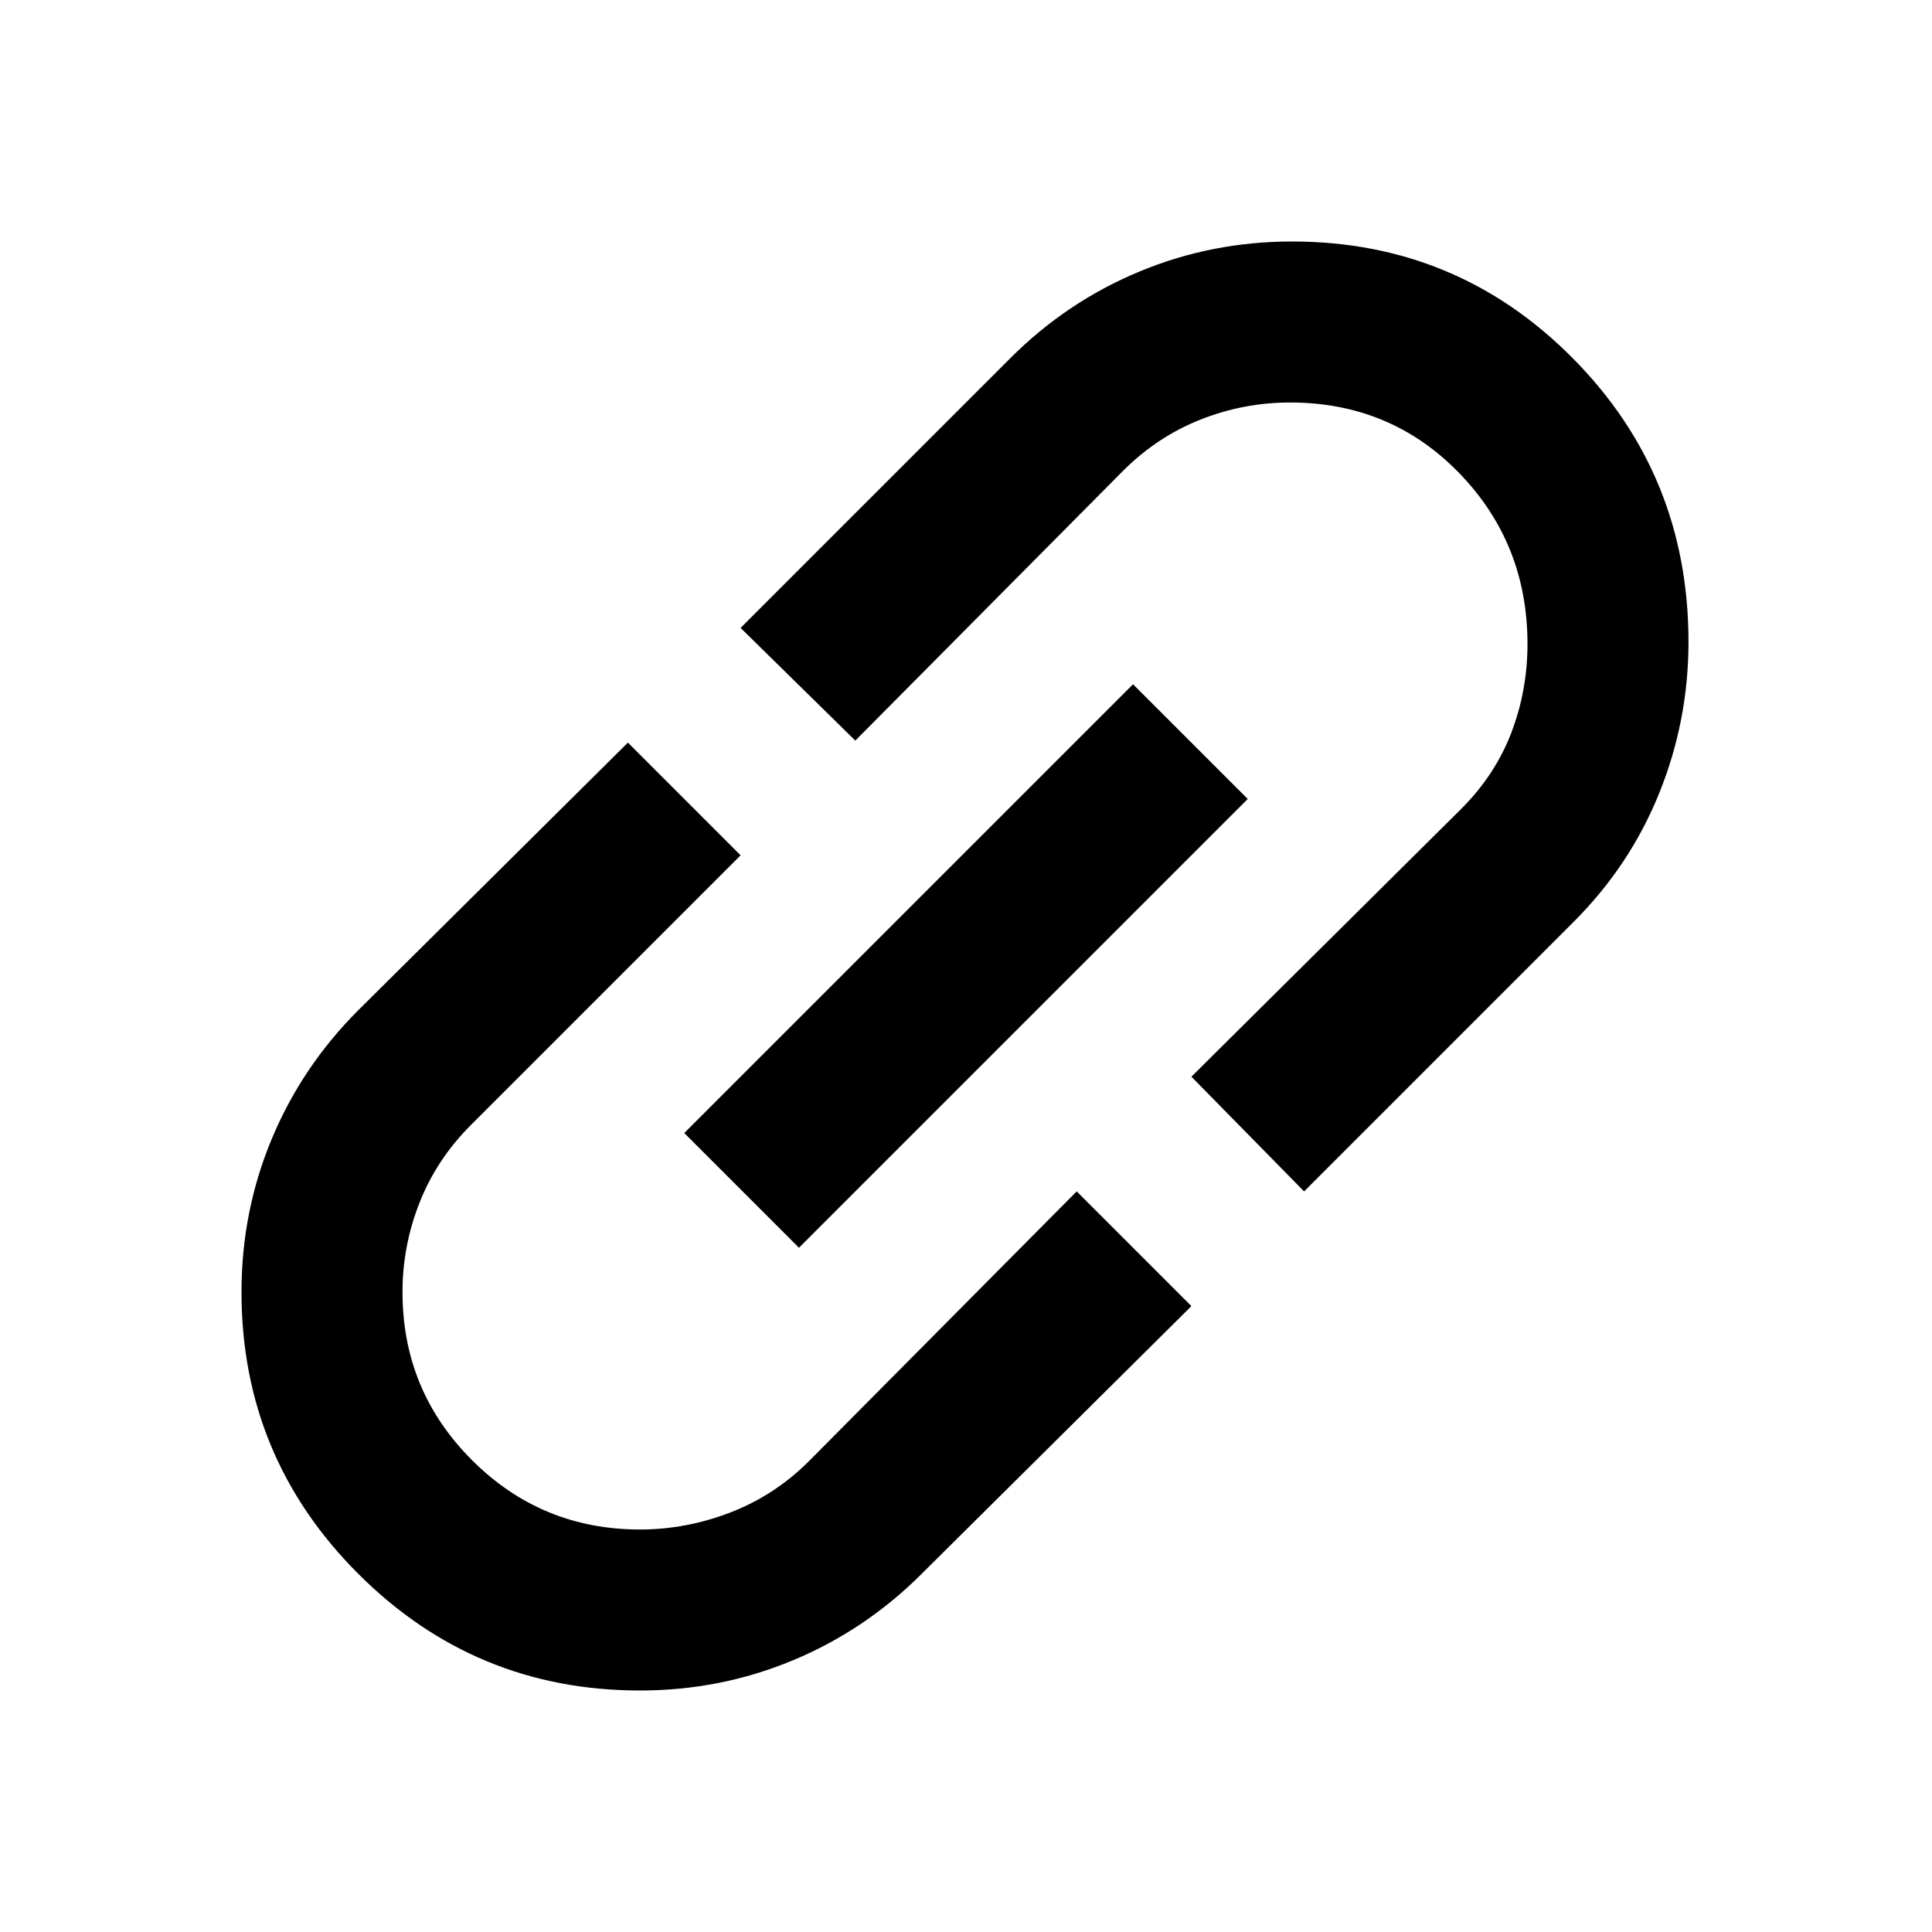
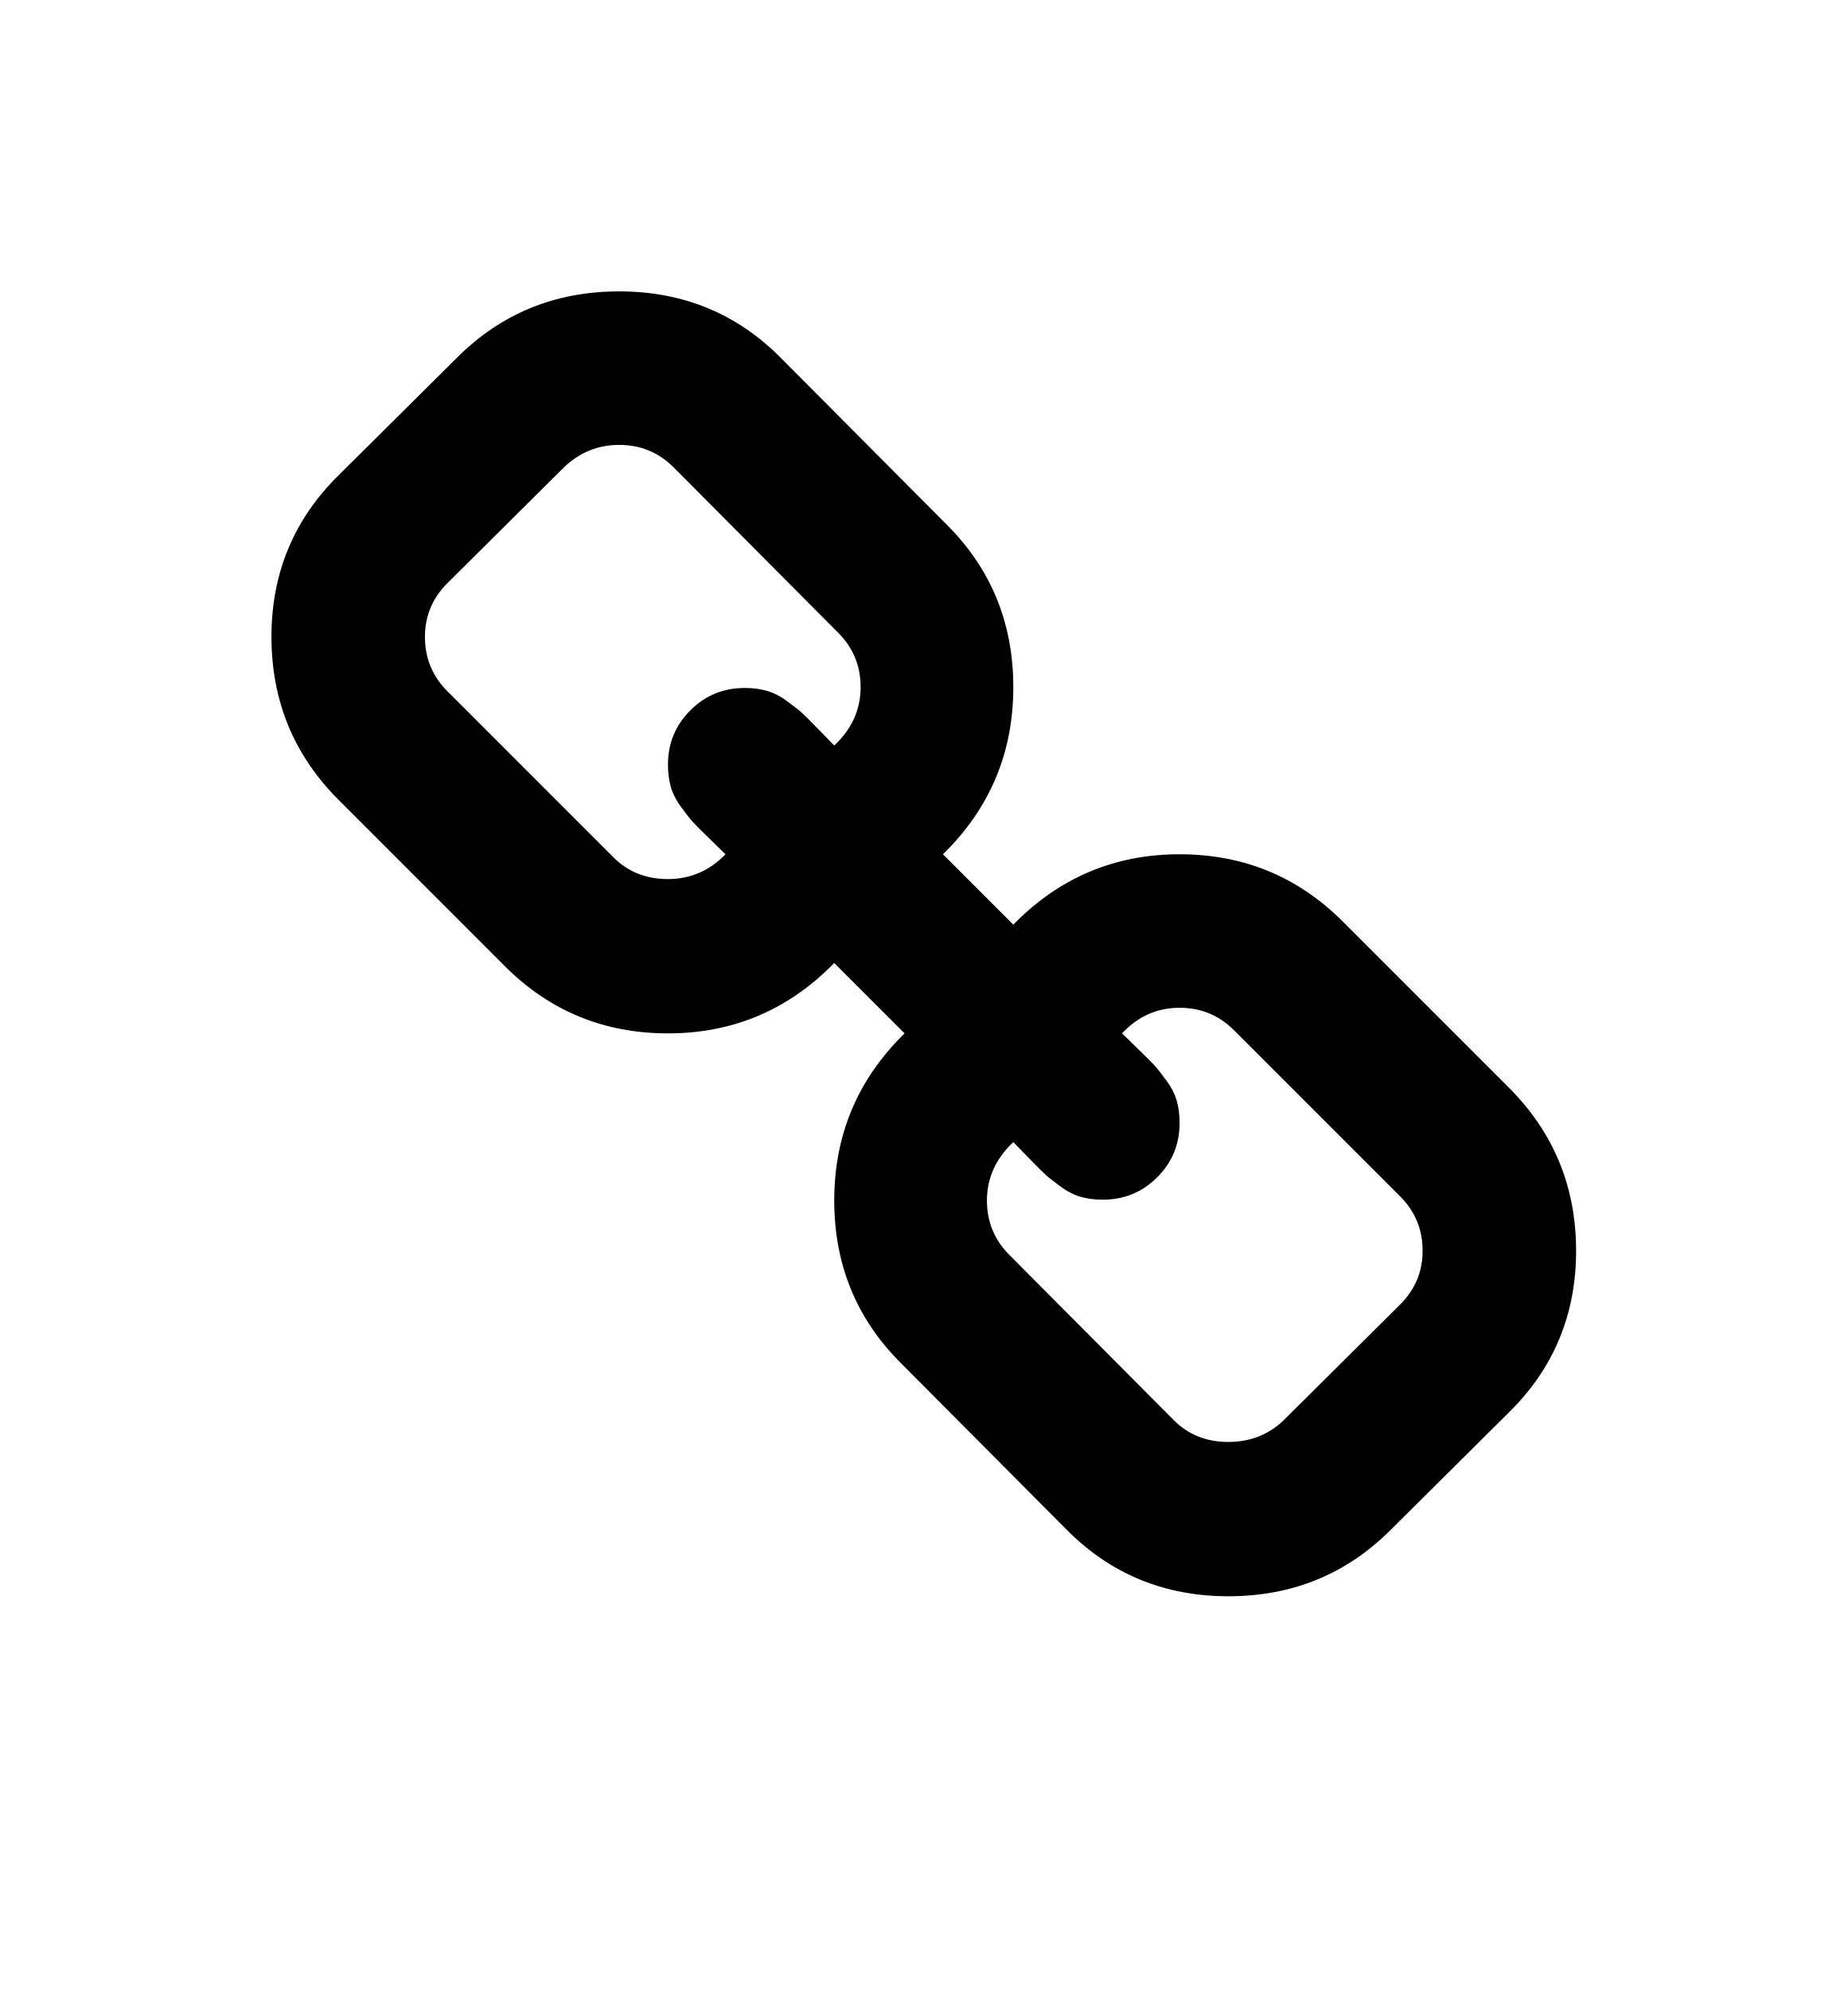
- <svg xmlns="http://www.w3.org/2000/svg" height="24" viewBox="0 -960 960 960" width="24">
-   <path d="M318-120q-82 0-140-58t-58-140q0-40 15-76t43-64l134-133 56 56-134 134q-17 17-25.5 38.5T200-318q0 49 34.5 83.5T318-200q23 0 45-8.5t39-25.5l133-134 57 57-134 133q-28 28-64 43t-76 15Zm79-220-57-57 223-223 57 57-223 223Zm251-28-56-57 134-133q17-17 25-38t8-44q0-50-34-85t-84-35q-23 0-44.5 8.5T558-726L425-592l-57-56 134-134q28-28 64-43t76-15q82 0 139.5 58T839-641q0 39-14.5 75T782-502L648-368Z" />
+ <svg xmlns="http://www.w3.org/2000/svg" viewBox="-323.56 -348.44 2311.11 2488.89">
+   <path transform="matrix(1 0 0 -1 0 1536)" d="M1456 320Q1456 360 1428 388L1220 596Q1192 624 1152 624Q1110 624 1080 592Q1083 589 1099.0 573.5Q1115 558 1120.5 552.0Q1126 546 1135.5 533.0Q1145 520 1148.5 507.5Q1152 495 1152 480Q1152 440 1124.0 412.0Q1096 384 1056 384Q1041 384 1028.5 387.5Q1016 391 1003.0 400.5Q990 410 984.0 415.5Q978 421 962.5 437.0Q947 453 944 456Q911 425 911 383Q911 343 939 315L1145 108Q1172 81 1213 81Q1253 81 1281 107L1428 253Q1456 281 1456 320ZM753 1025Q753 1065 725 1093L519 1300Q491 1328 451 1328Q412 1328 383 1301L236 1155Q208 1127 208 1088Q208 1048 236 1020L444 812Q471 785 512 785Q554 785 584 816Q581 819 565.0 834.5Q549 850 543.5 856.0Q538 862 528.5 875.0Q519 888 515.5 900.5Q512 913 512 928Q512 968 540.0 996.0Q568 1024 608 1024Q623 1024 635.5 1020.5Q648 1017 661.0 1007.5Q674 998 680.0 992.5Q686 987 701.5 971.0Q717 955 720 952Q753 983 753 1025ZM1563 117 1416 -29Q1333 -112 1213 -112Q1092 -112 1009 -27L803 180Q720 263 720 383Q720 506 808 592L720 680Q634 592 512 592Q392 592 308 676L100 884Q16 968 16.0 1088.0Q16 1208 101 1291L248 1437Q331 1520 451 1520Q572 1520 655 1435L861 1228Q944 1145 944 1025Q944 902 856 816L944 728Q1030 816 1152 816Q1272 816 1356 732L1564 524Q1648 440 1648.0 320.0Q1648 200 1563 117Z" />
</svg>
